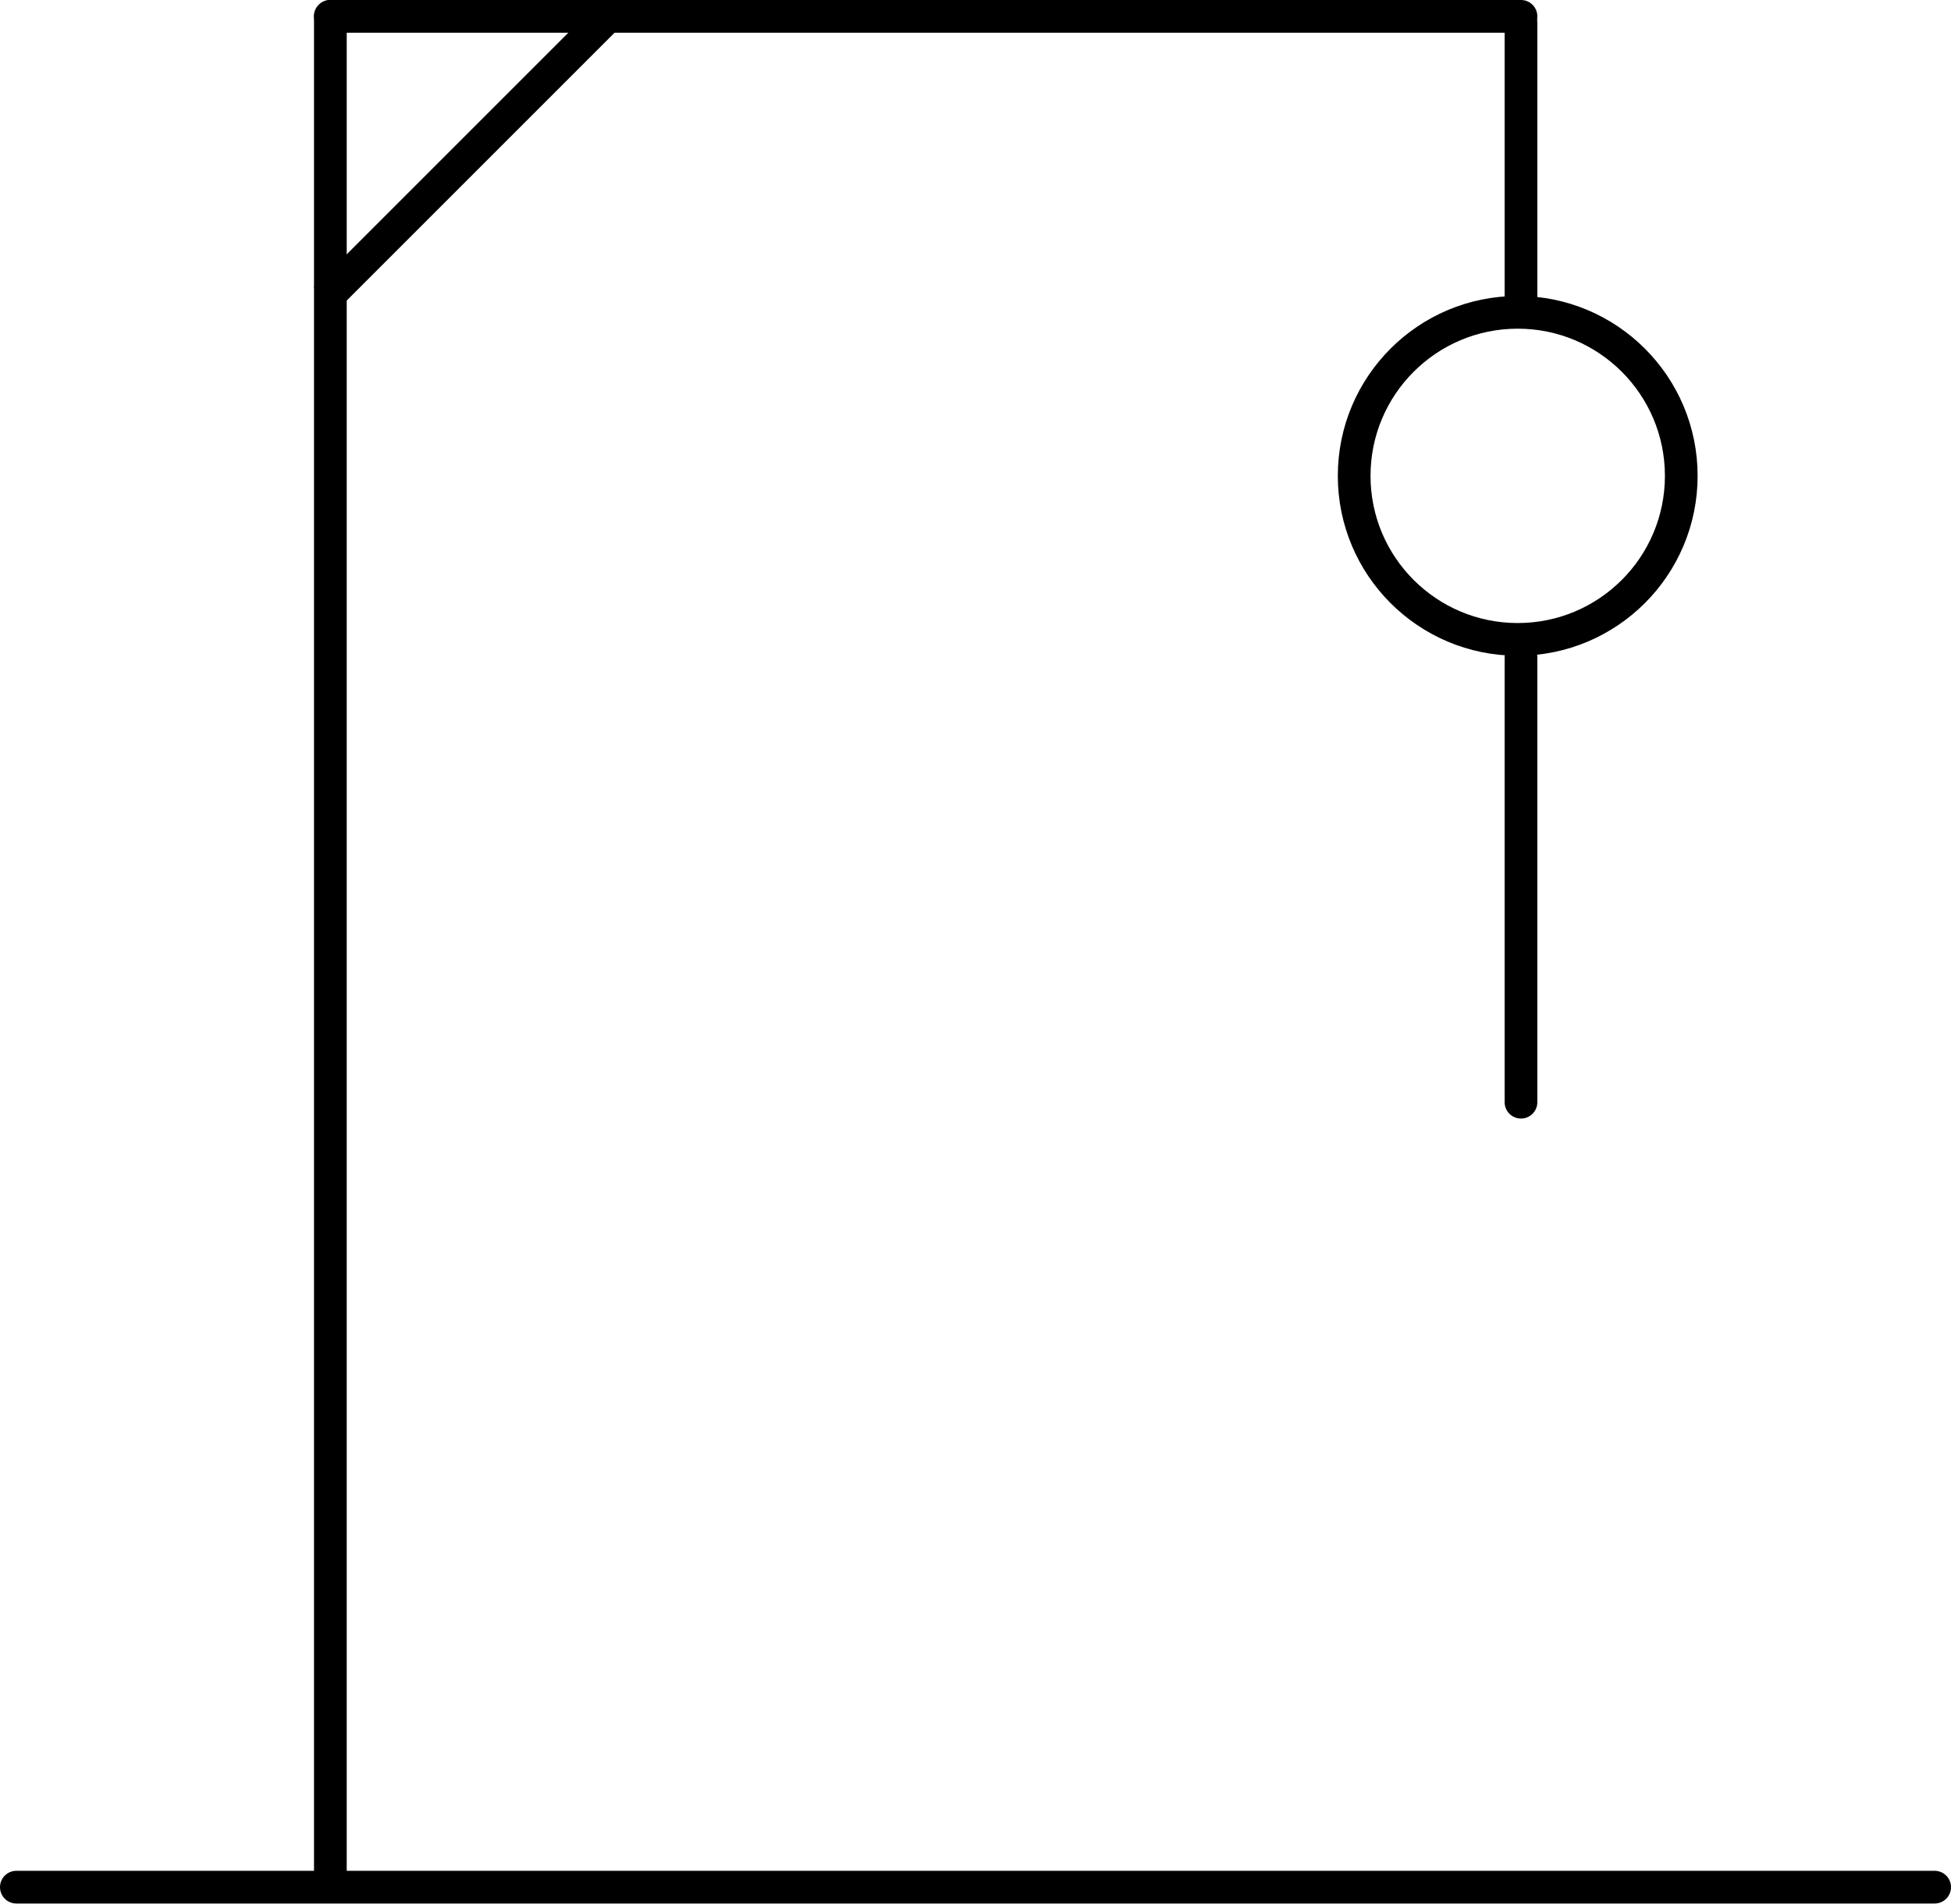
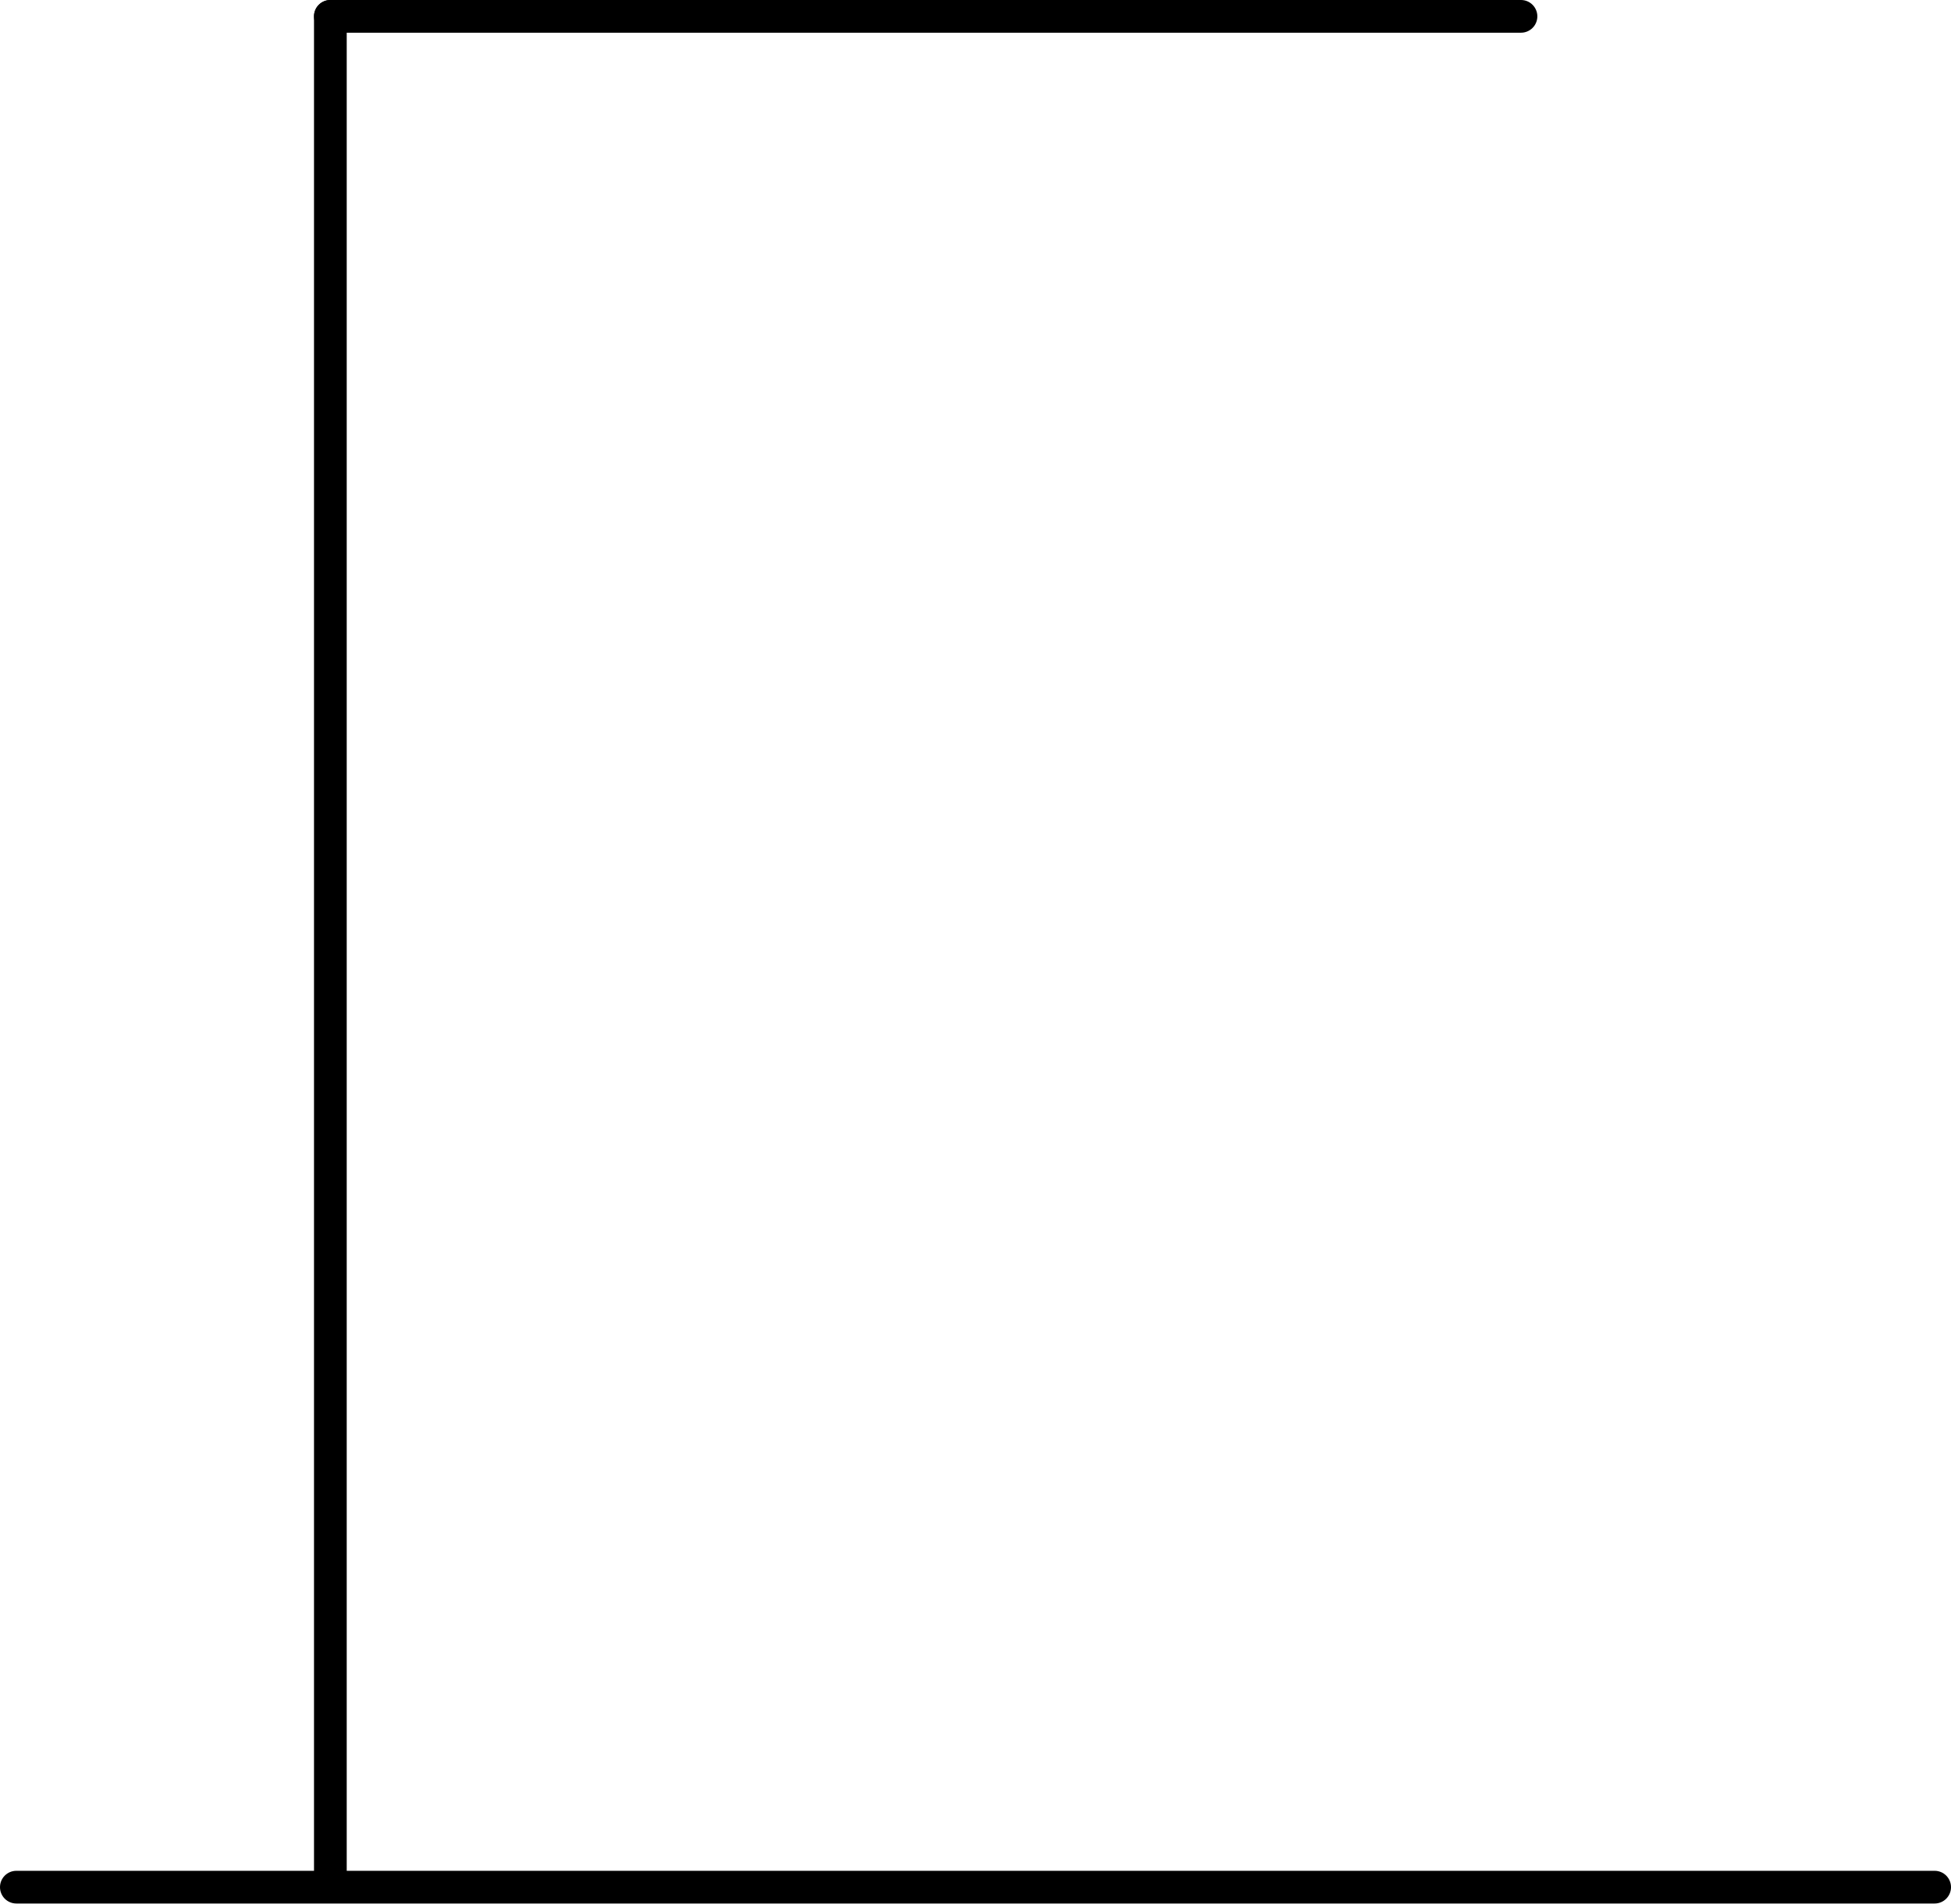
- <svg xmlns="http://www.w3.org/2000/svg" width="298.232" height="291" viewBox="0 0 298.232 291">
-   <g id="Group_692" data-name="Group 692" transform="translate(-219 -183)">
-     <rect id="Rectangle_2974" data-name="Rectangle 2974" width="5" height="61.733" transform="translate(310.627 183.247) rotate(45)" />
+ <svg xmlns="http://www.w3.org/2000/svg" width="298.232" height="291" viewBox="0 0 298.232 291" version="1.1" id="svg8">
+   <defs id="defs12" />
+   <g id="Group_688" data-name="Group 688" transform="translate(-219 -183)">
    <rect id="Rectangle_2966" data-name="Rectangle 2966" width="5" height="298.232" rx="2.5" transform="translate(517.232 469) rotate(90)" />
-     <g id="Ellipse_32" data-name="Ellipse 32" transform="translate(423.5 228.247)" fill="none" stroke="#000" stroke-width="5">
-       <circle cx="27.5" cy="27.5" r="27.5" stroke="none" />
-       <circle cx="27.5" cy="27.5" r="25" fill="none" />
-     </g>
    <rect id="Rectangle_2987" data-name="Rectangle 2987" width="5" height="289" rx="2.5" transform="translate(267 183)" />
    <rect id="Rectangle_2988" data-name="Rectangle 2988" width="187" height="5" rx="2.5" transform="translate(267 183)" />
-     <rect id="Rectangle_2989" data-name="Rectangle 2989" width="5" height="49" rx="2.5" transform="translate(449 184)" />
-     <rect id="Rectangle_2990" data-name="Rectangle 2990" width="5" height="73" rx="2.5" transform="translate(449 281)" />
  </g>
</svg>
